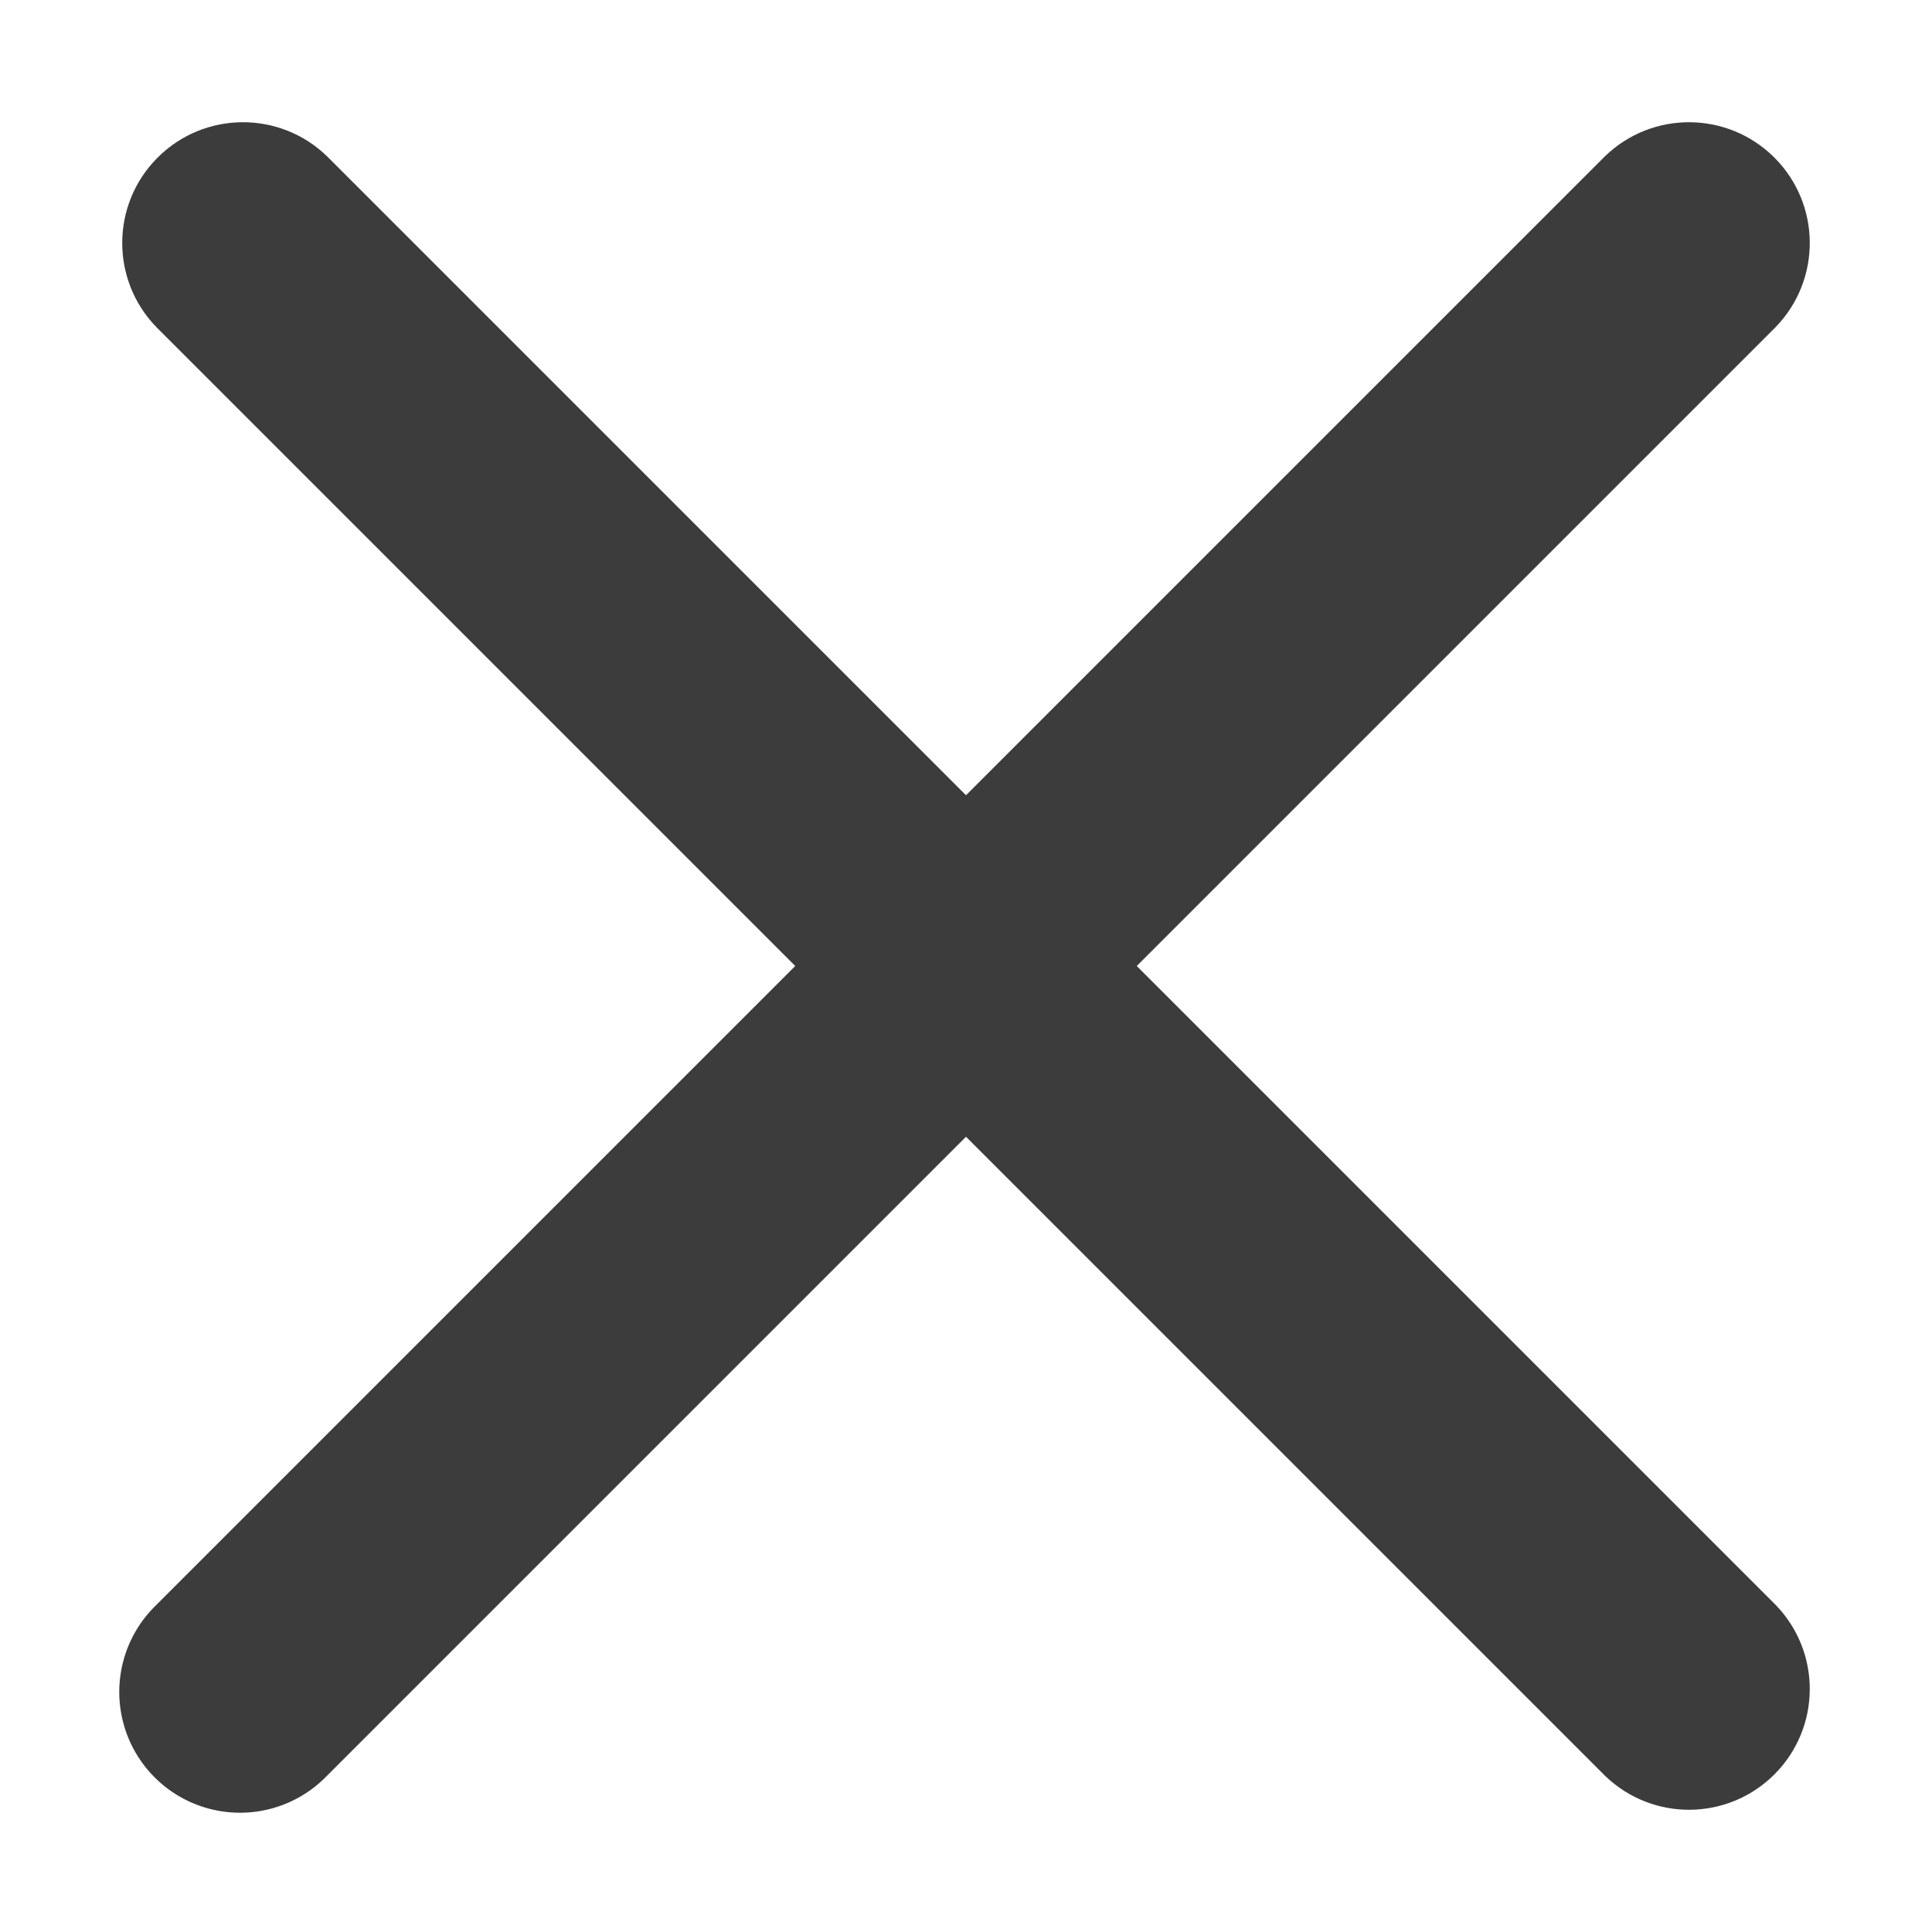
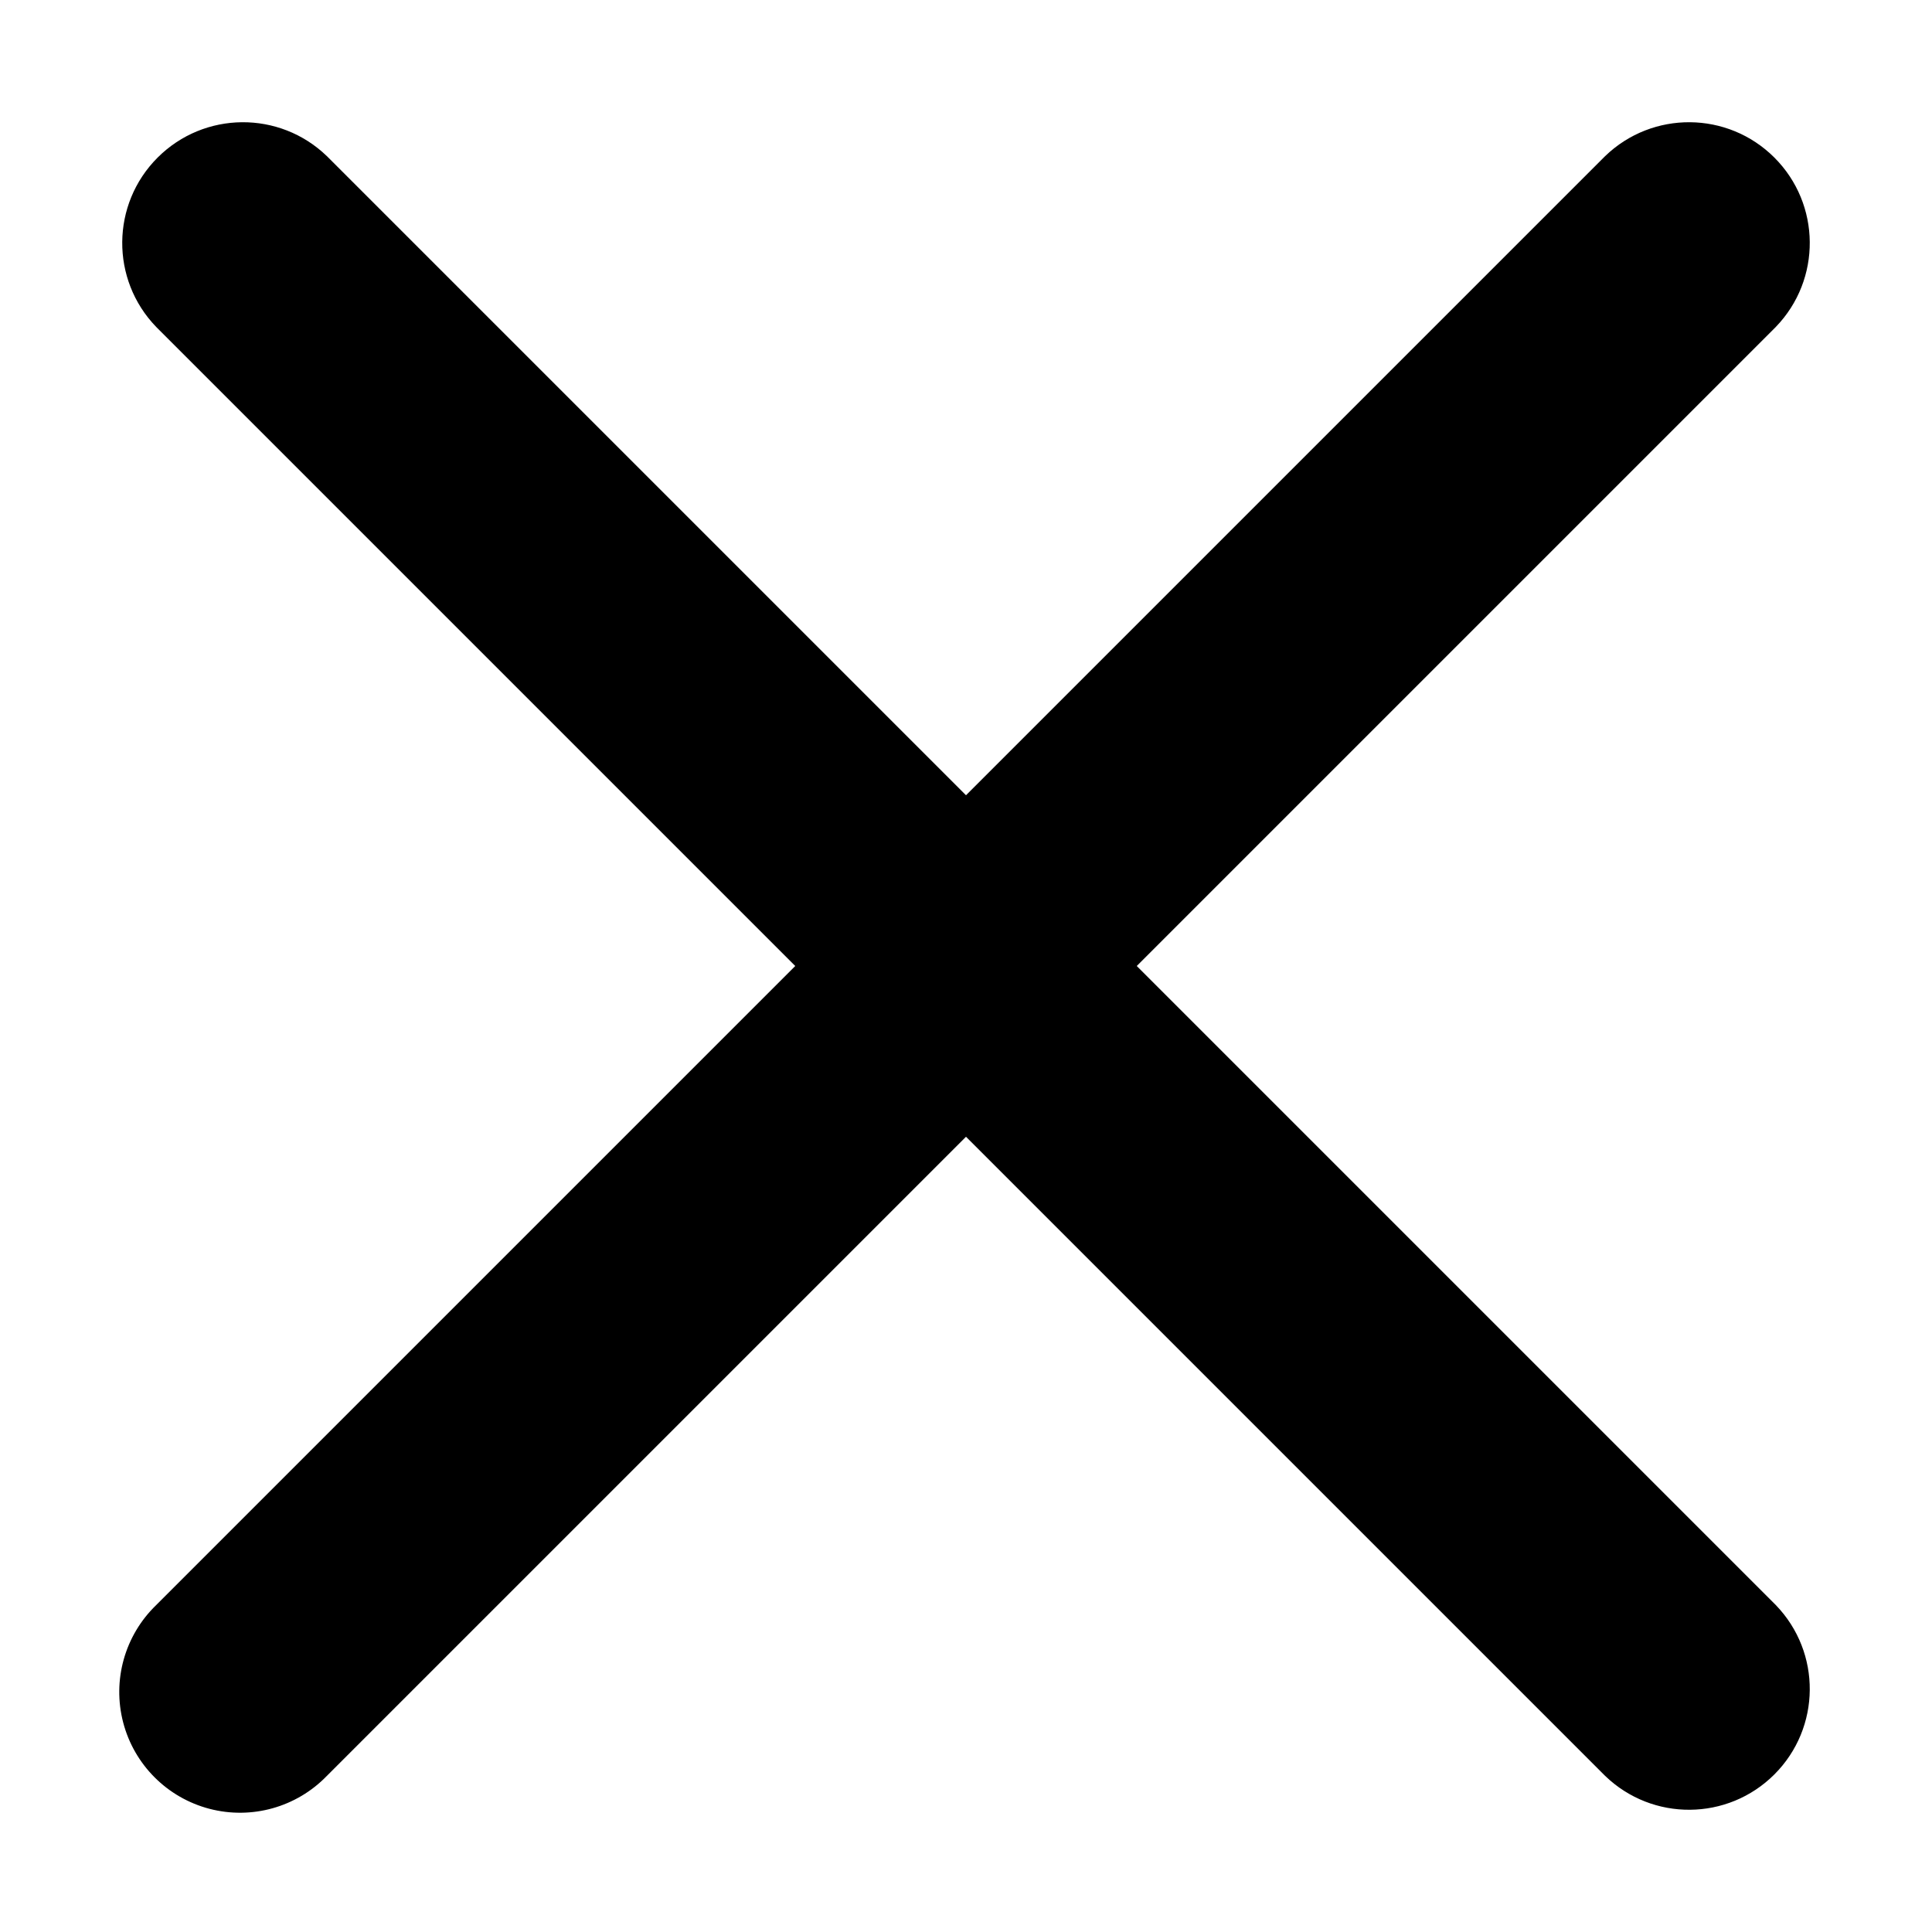
<svg xmlns="http://www.w3.org/2000/svg" viewBox="0 0 16 16">
-   <path fill="rgba(12, 12, 13, .8)" d="M9.414 8l5.293-5.293a1 1 0 00-1.414-1.414L8 6.586 2.707 1.293a1 1 0 00-1.414 1.414L6.586 8l-5.293 5.293a1 1 0 101.414 1.414L8 9.414l5.293 5.293a1 1 0 001.414-1.414z" />
+   <path d="M9.414 8l5.293-5.293a1 1 0 00-1.414-1.414L8 6.586 2.707 1.293a1 1 0 00-1.414 1.414L6.586 8l-5.293 5.293a1 1 0 101.414 1.414L8 9.414l5.293 5.293a1 1 0 001.414-1.414z" />
</svg>
